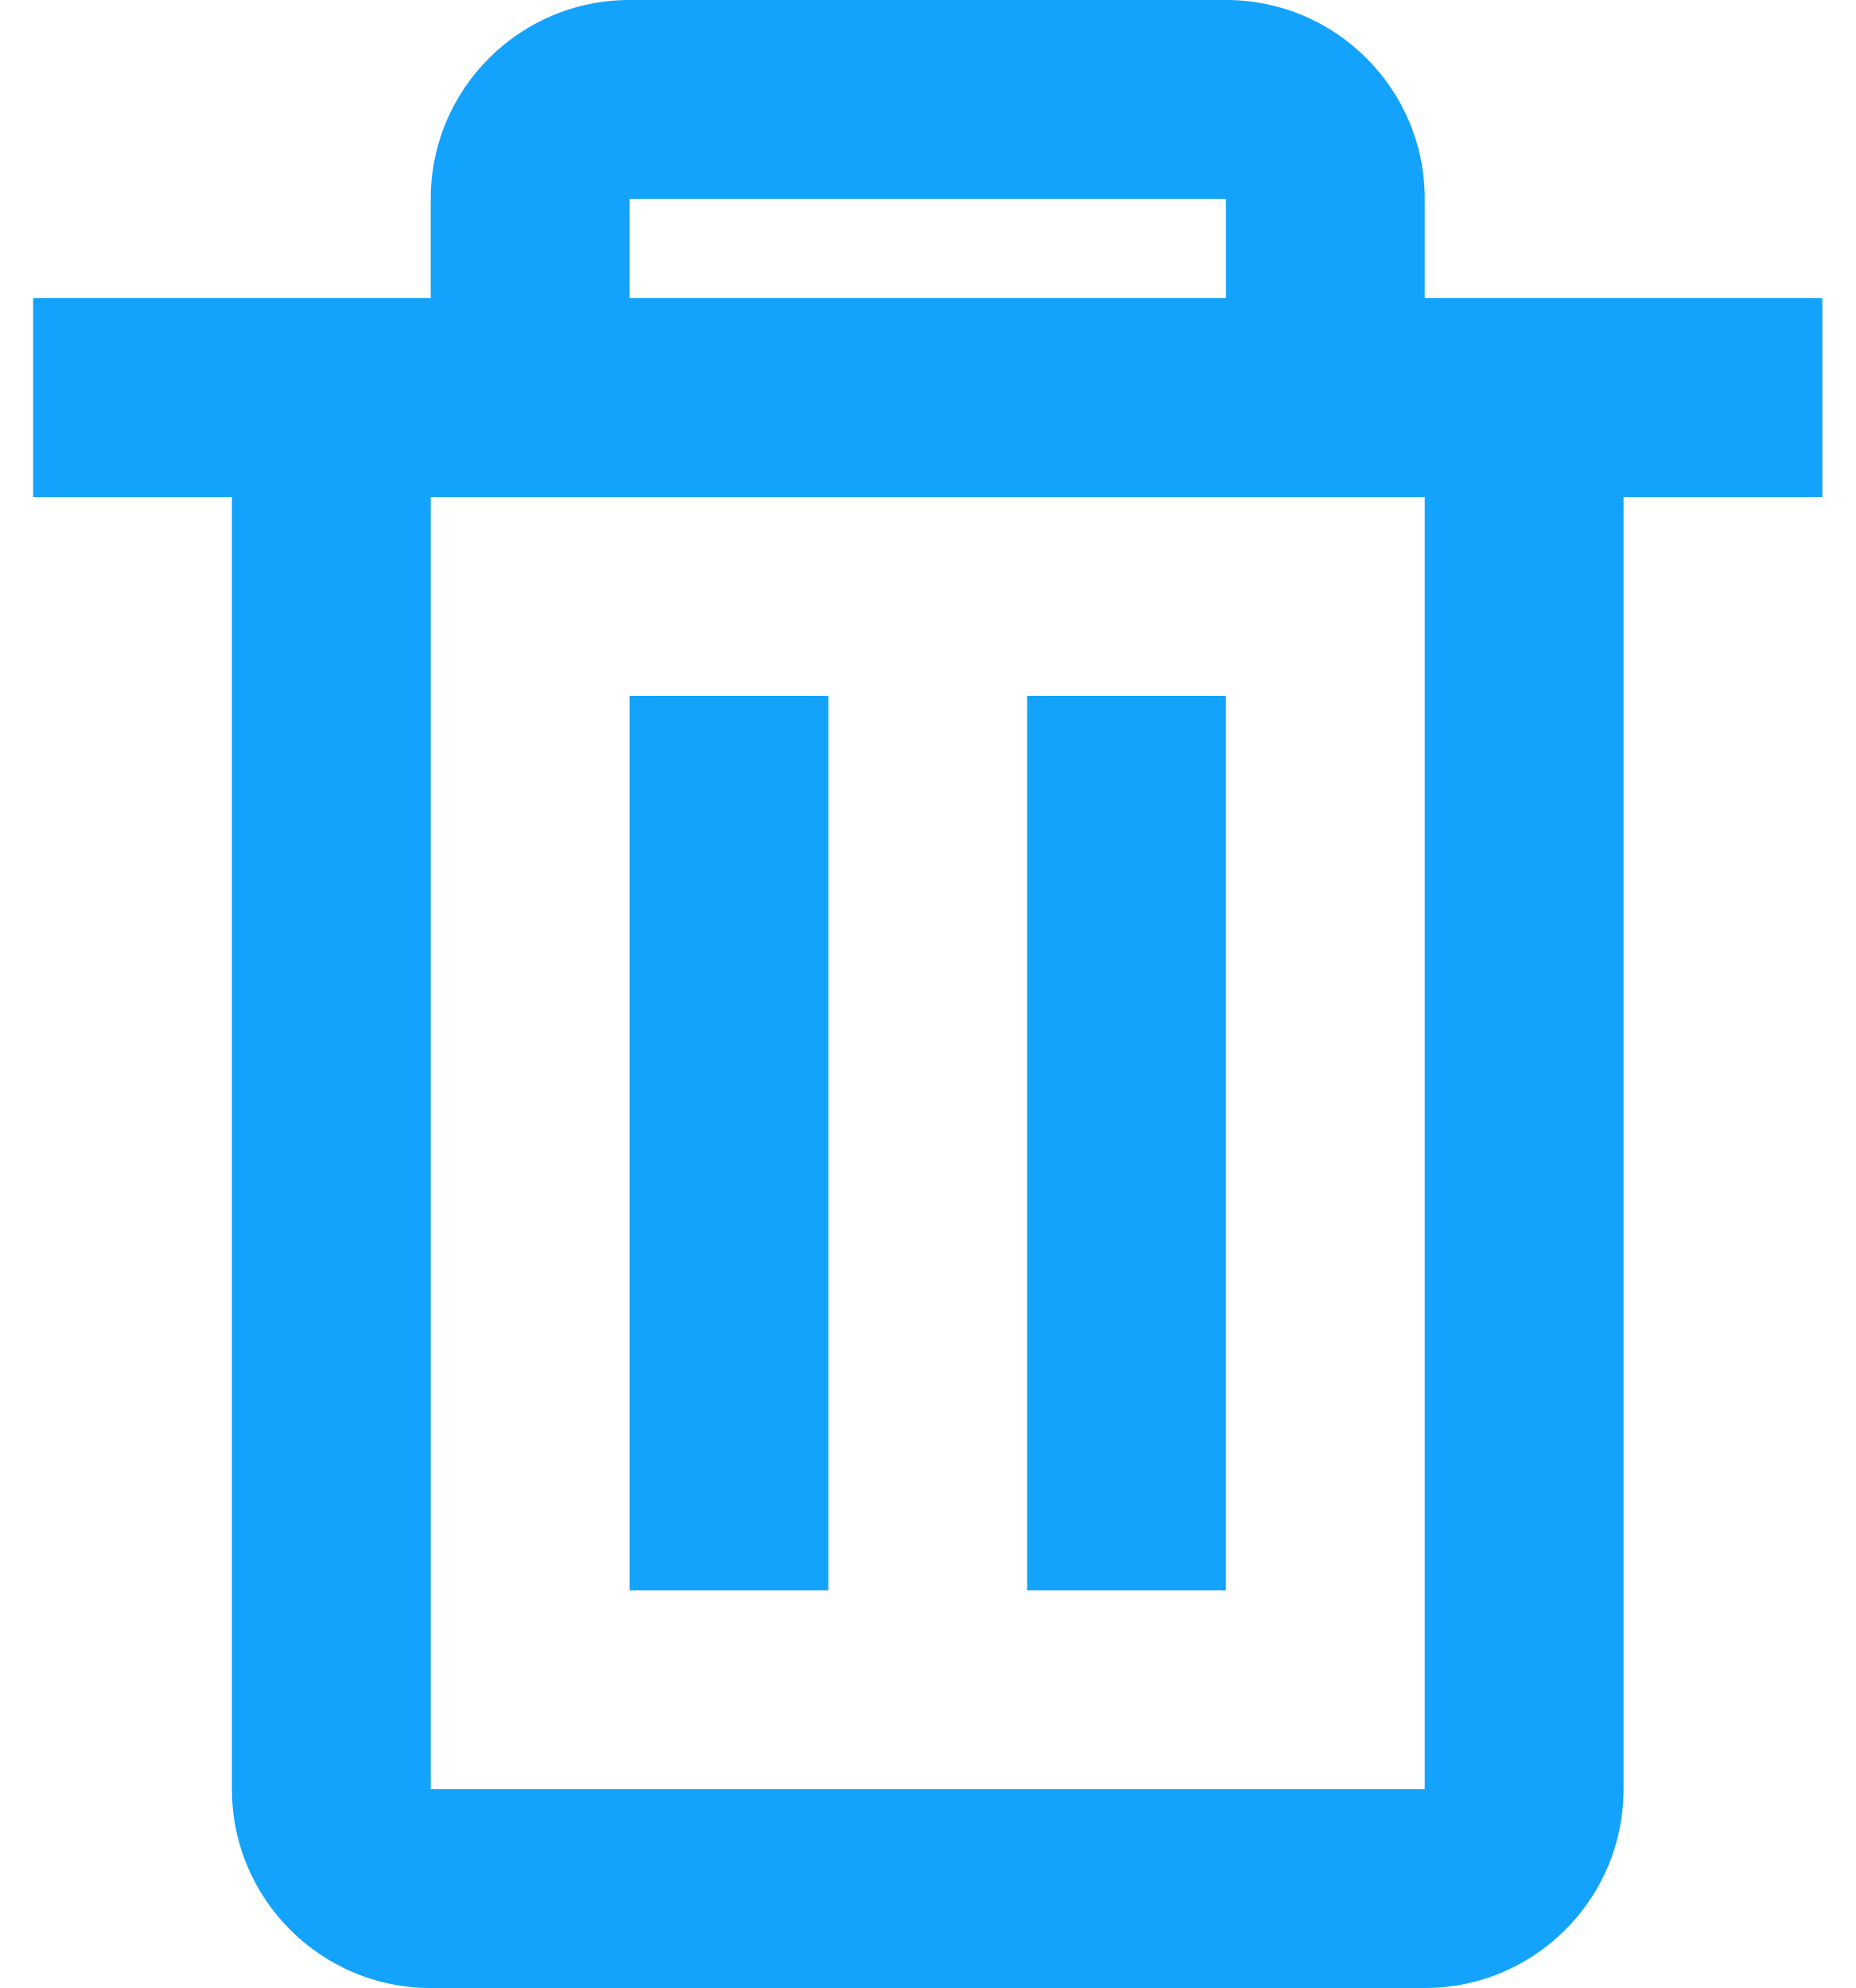
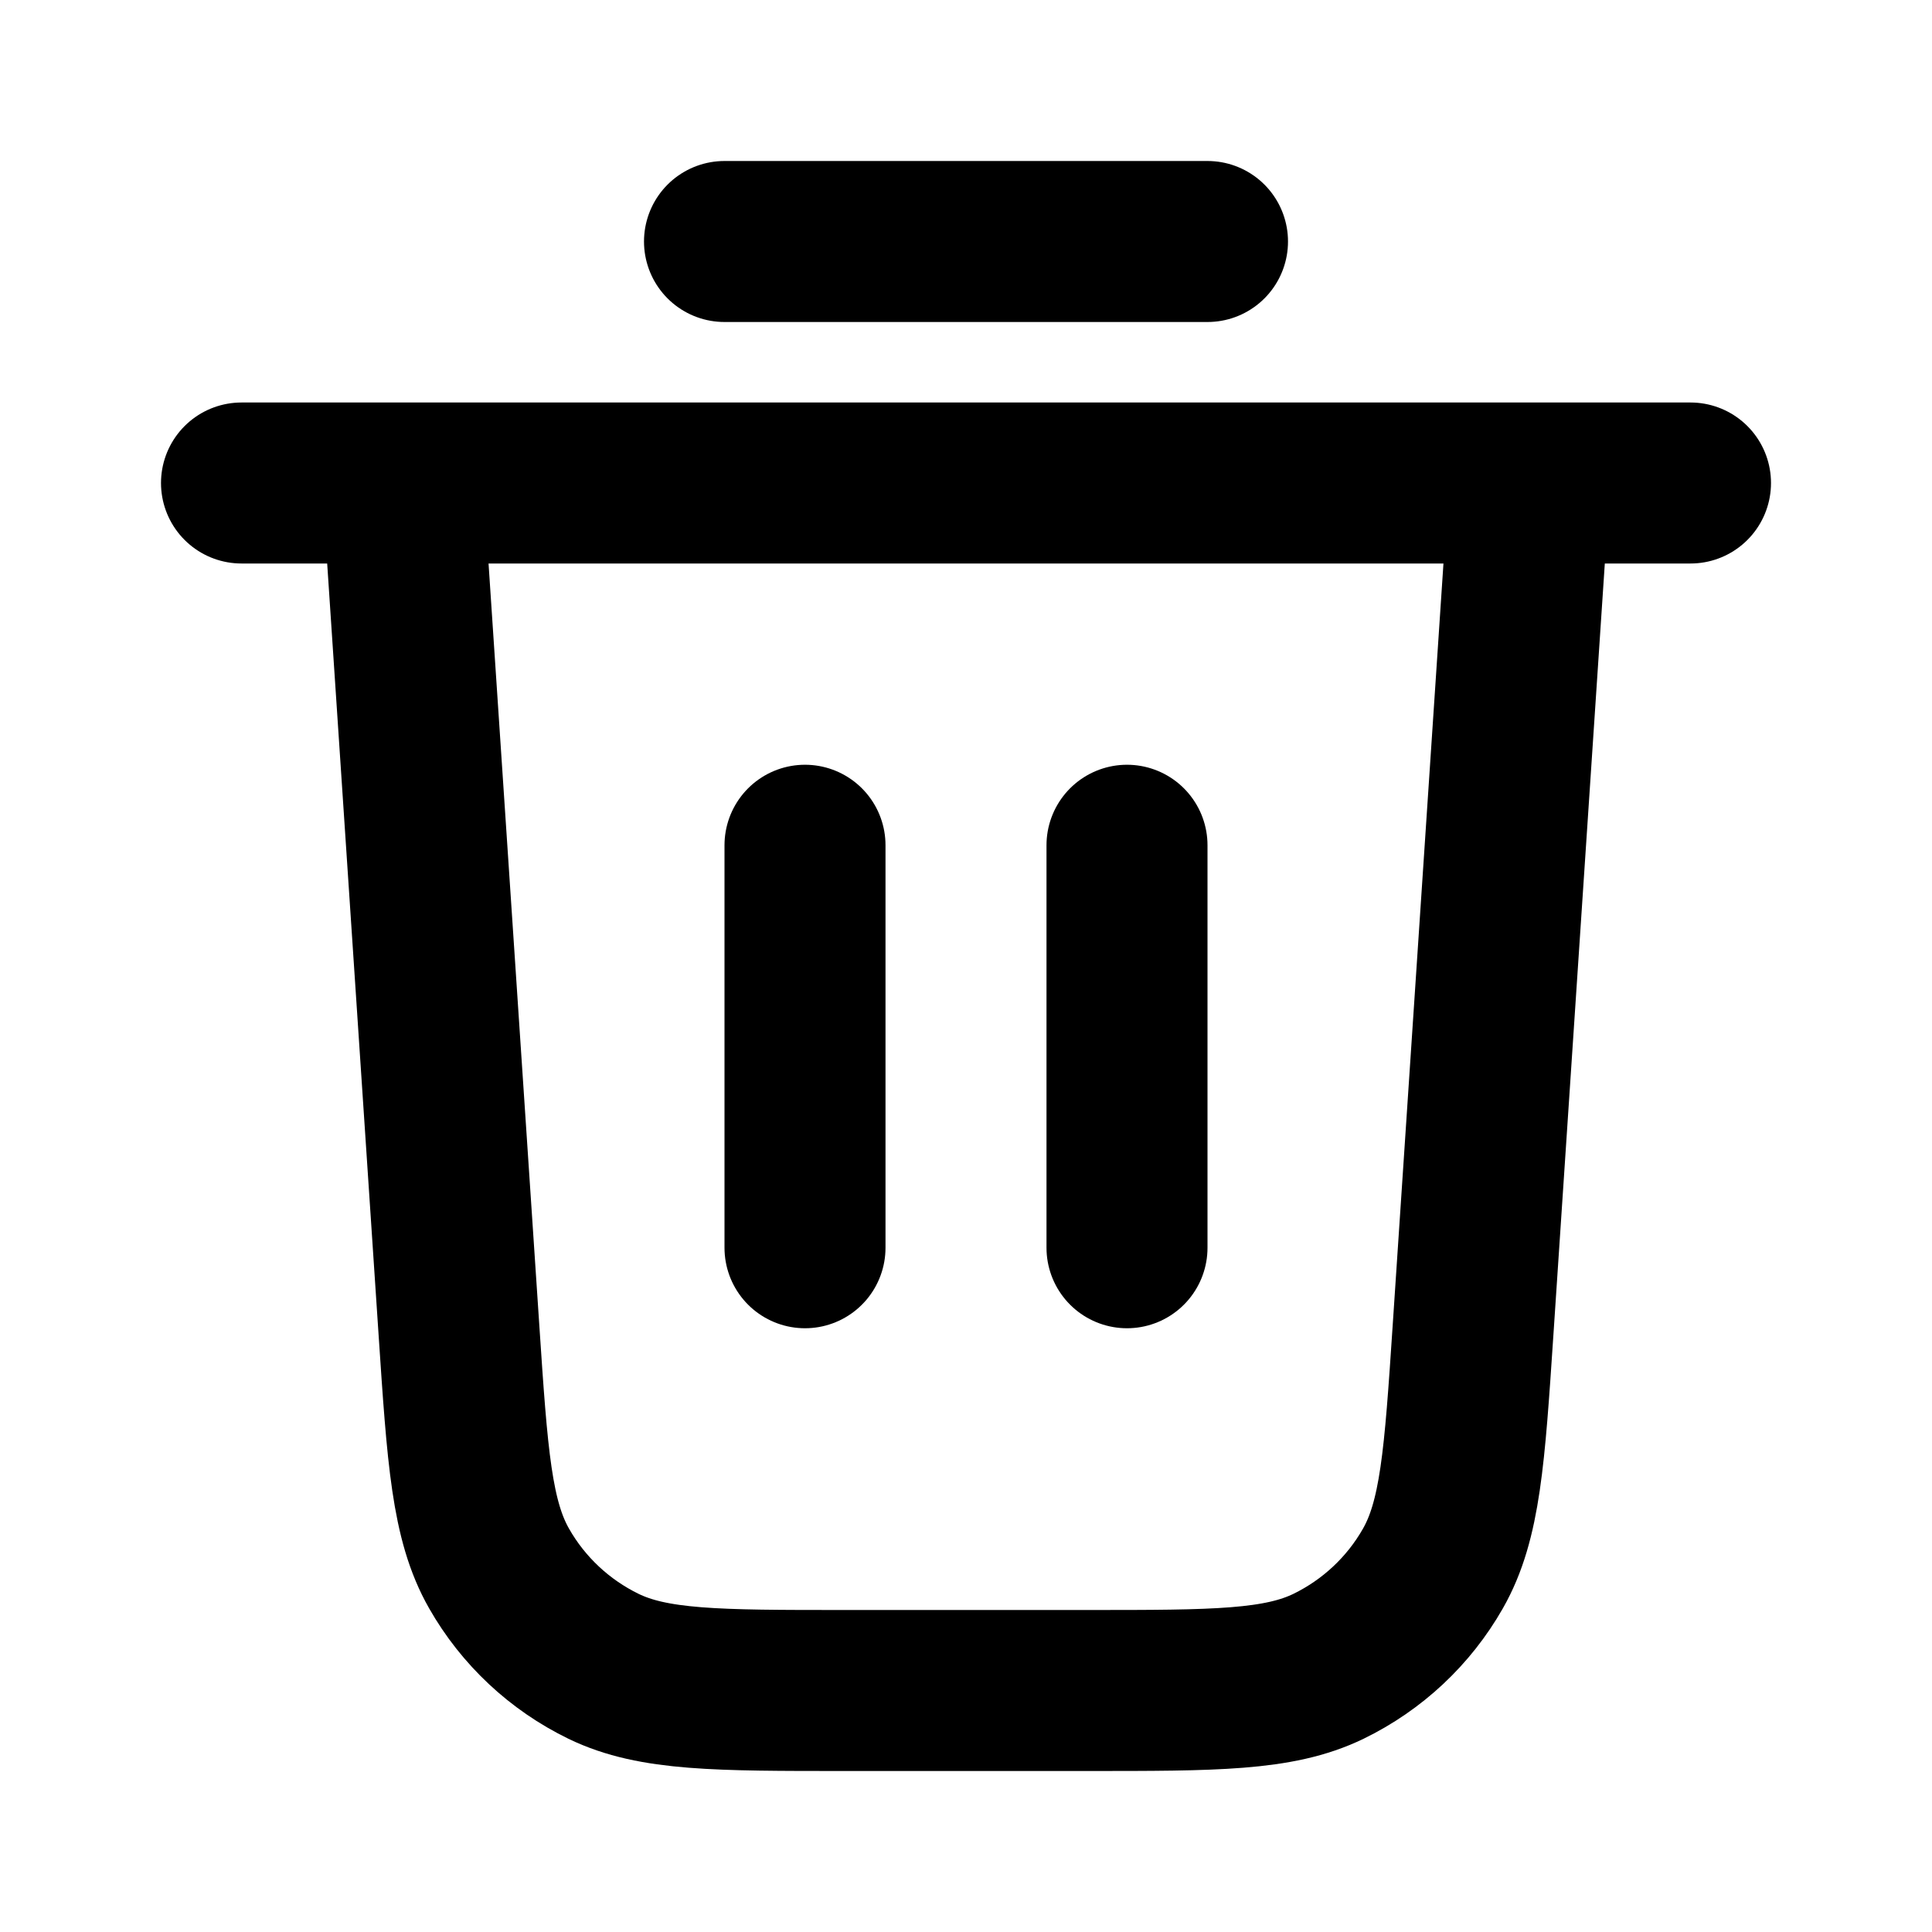
- <svg xmlns="http://www.w3.org/2000/svg" width="28" height="30" viewBox="0 0 28 30" fill="none">
-   <path d="M21.5 30H6.5C4.843 30 3.5 28.657 3.5 27V7.5H0.5V4.5H6.5V3C6.5 1.343 7.843 0 9.5 0H18.5C20.157 0 21.5 1.343 21.5 3V4.5H27.5V7.5H24.5V27C24.5 28.657 23.157 30 21.5 30ZM6.5 7.5V27H21.5V7.5H6.5ZM9.5 3V4.5H18.5V3H9.5ZM18.5 24H15.5V10.5H18.5V24ZM12.5 24H9.5V10.5H12.5V24Z" fill="#13A3FD" />
+ <svg xmlns="http://www.w3.org/2000/svg" width="24" height="24" viewBox="0 0 24 24" fill="none">
+   <path d="M9 3H15M3 6H21M19 6L18.299 16.519C18.194 18.098 18.141 18.887 17.8 19.485C17.5 20.012 17.047 20.435 16.502 20.7C15.882 21 15.091 21 13.509 21H10.491C8.909 21 8.118 21 7.498 20.7C6.953 20.435 6.5 20.012 6.2 19.485C5.859 18.887 5.806 18.098 5.701 16.519L5 6M10 10.5V15.5M14 10.5V15.5" stroke="black" stroke-width="2" stroke-linecap="round" stroke-linejoin="round" />
</svg>
